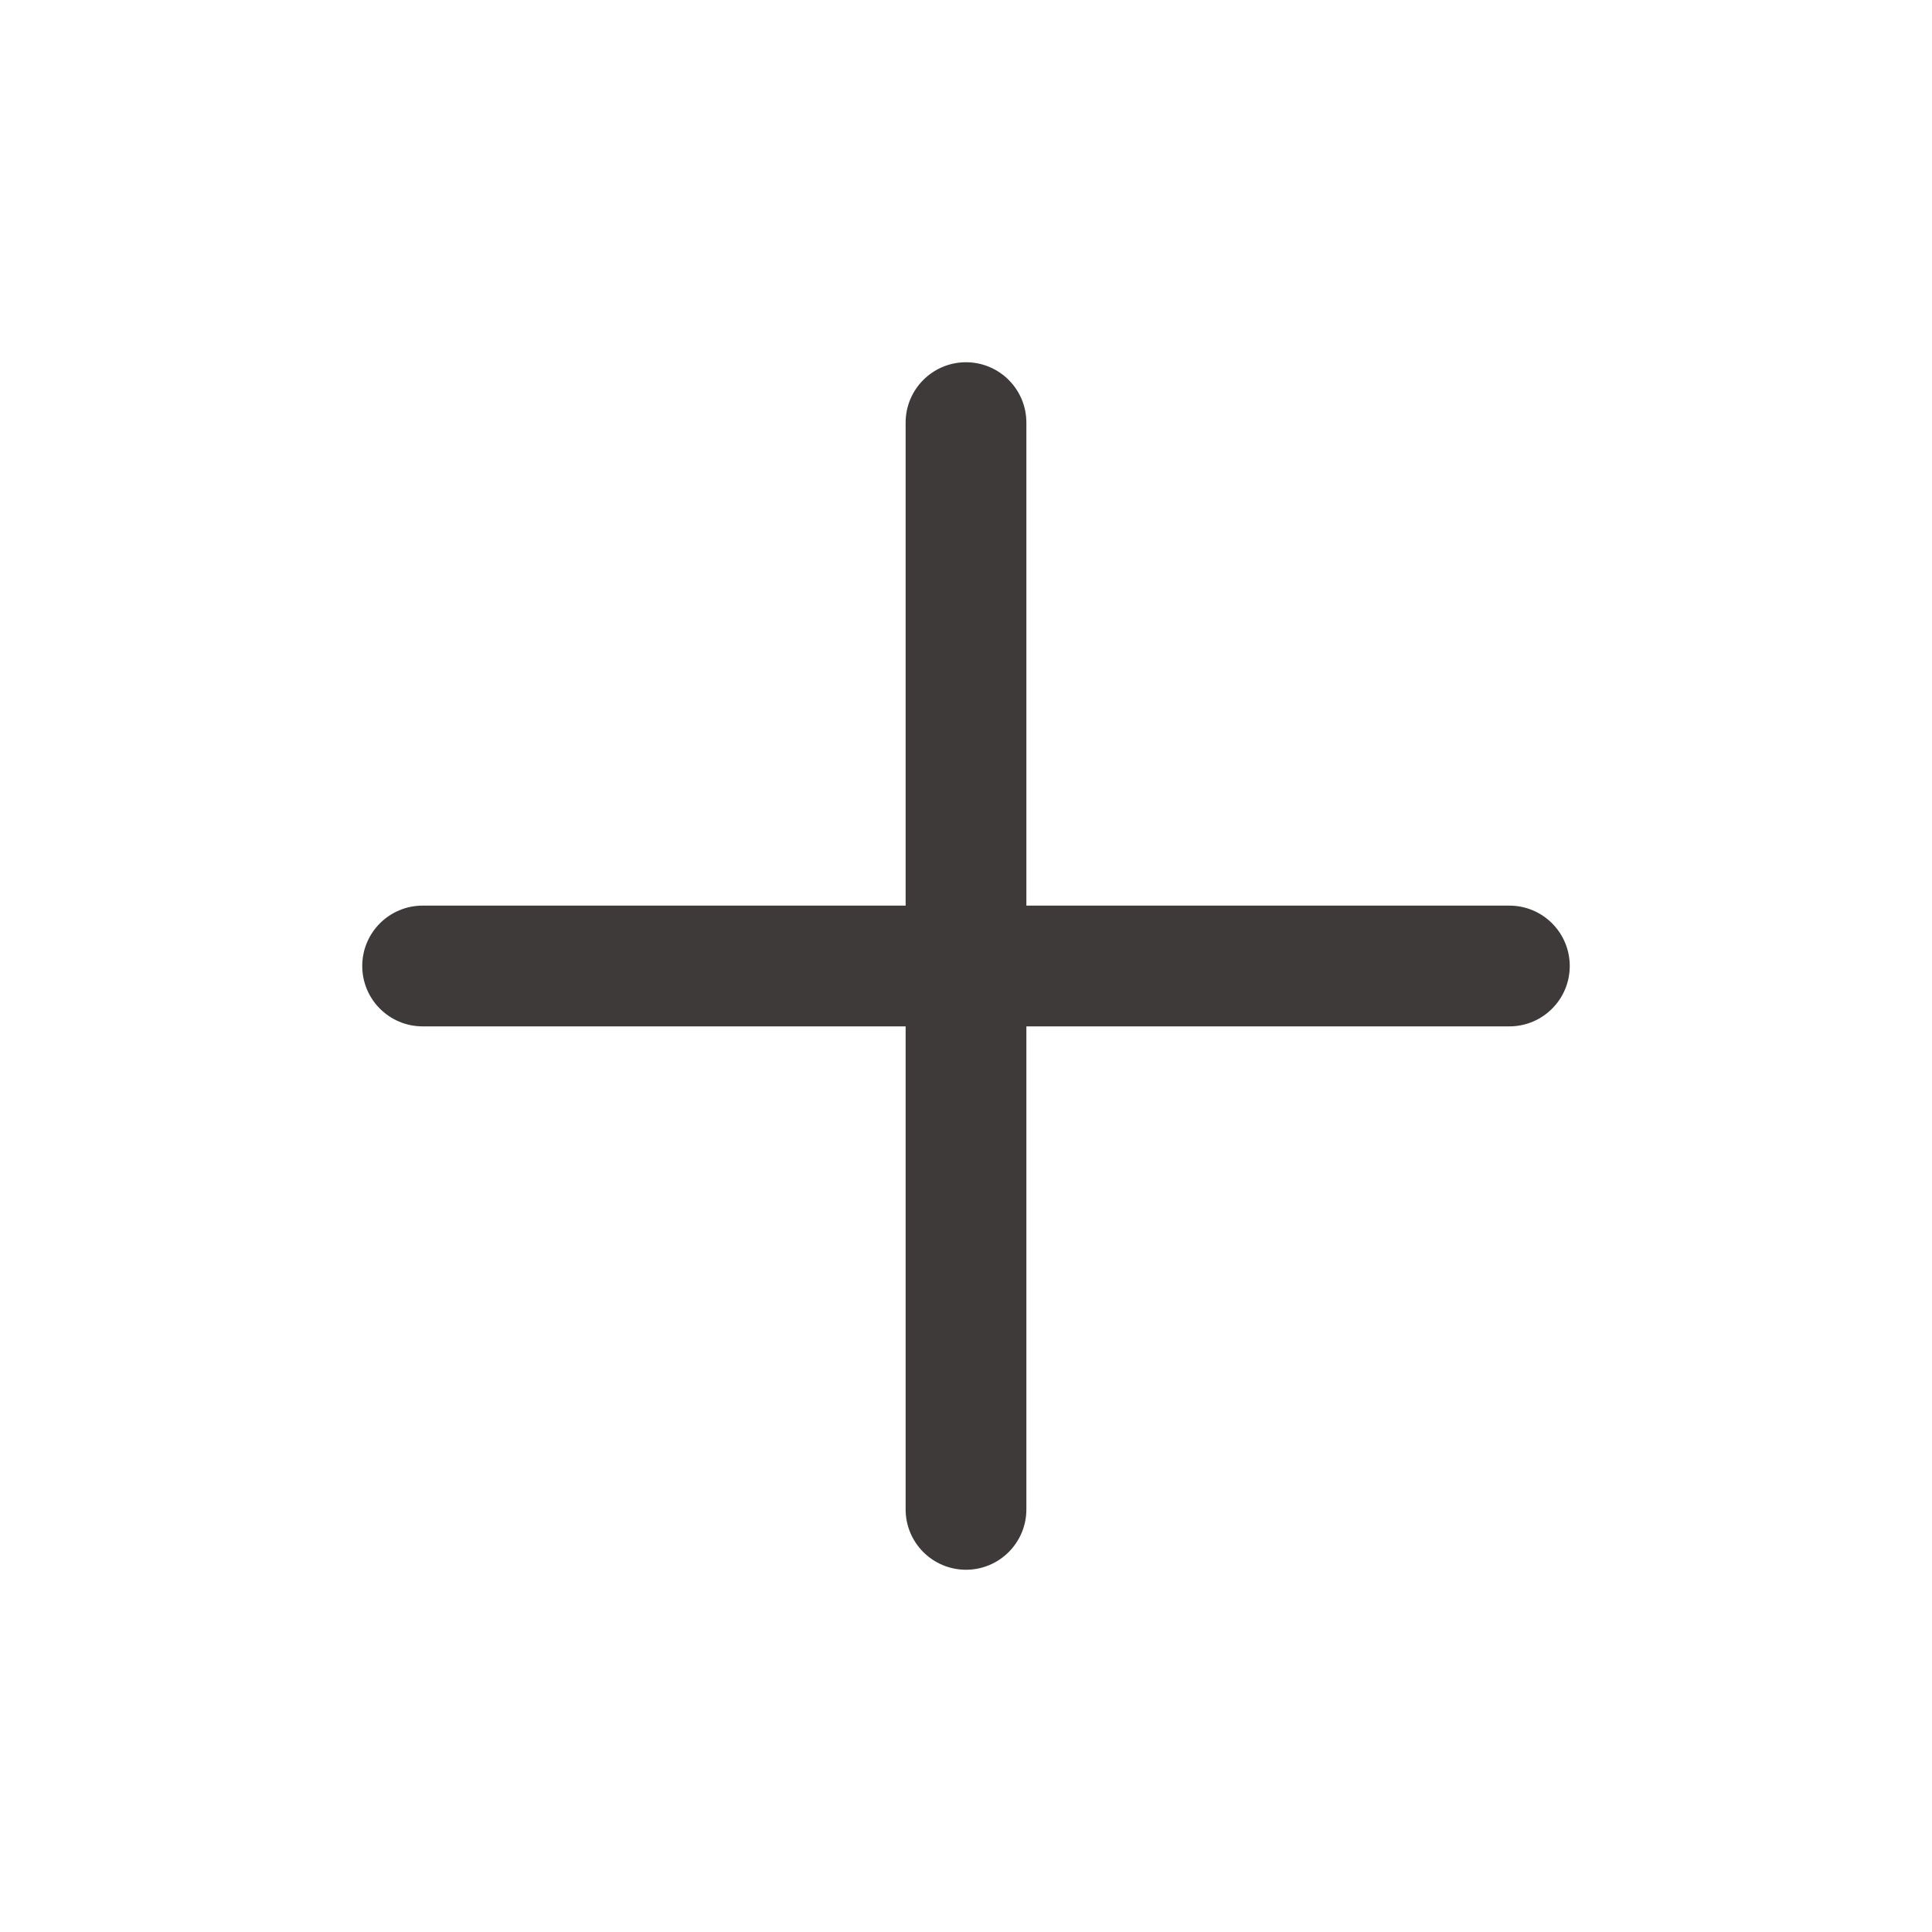
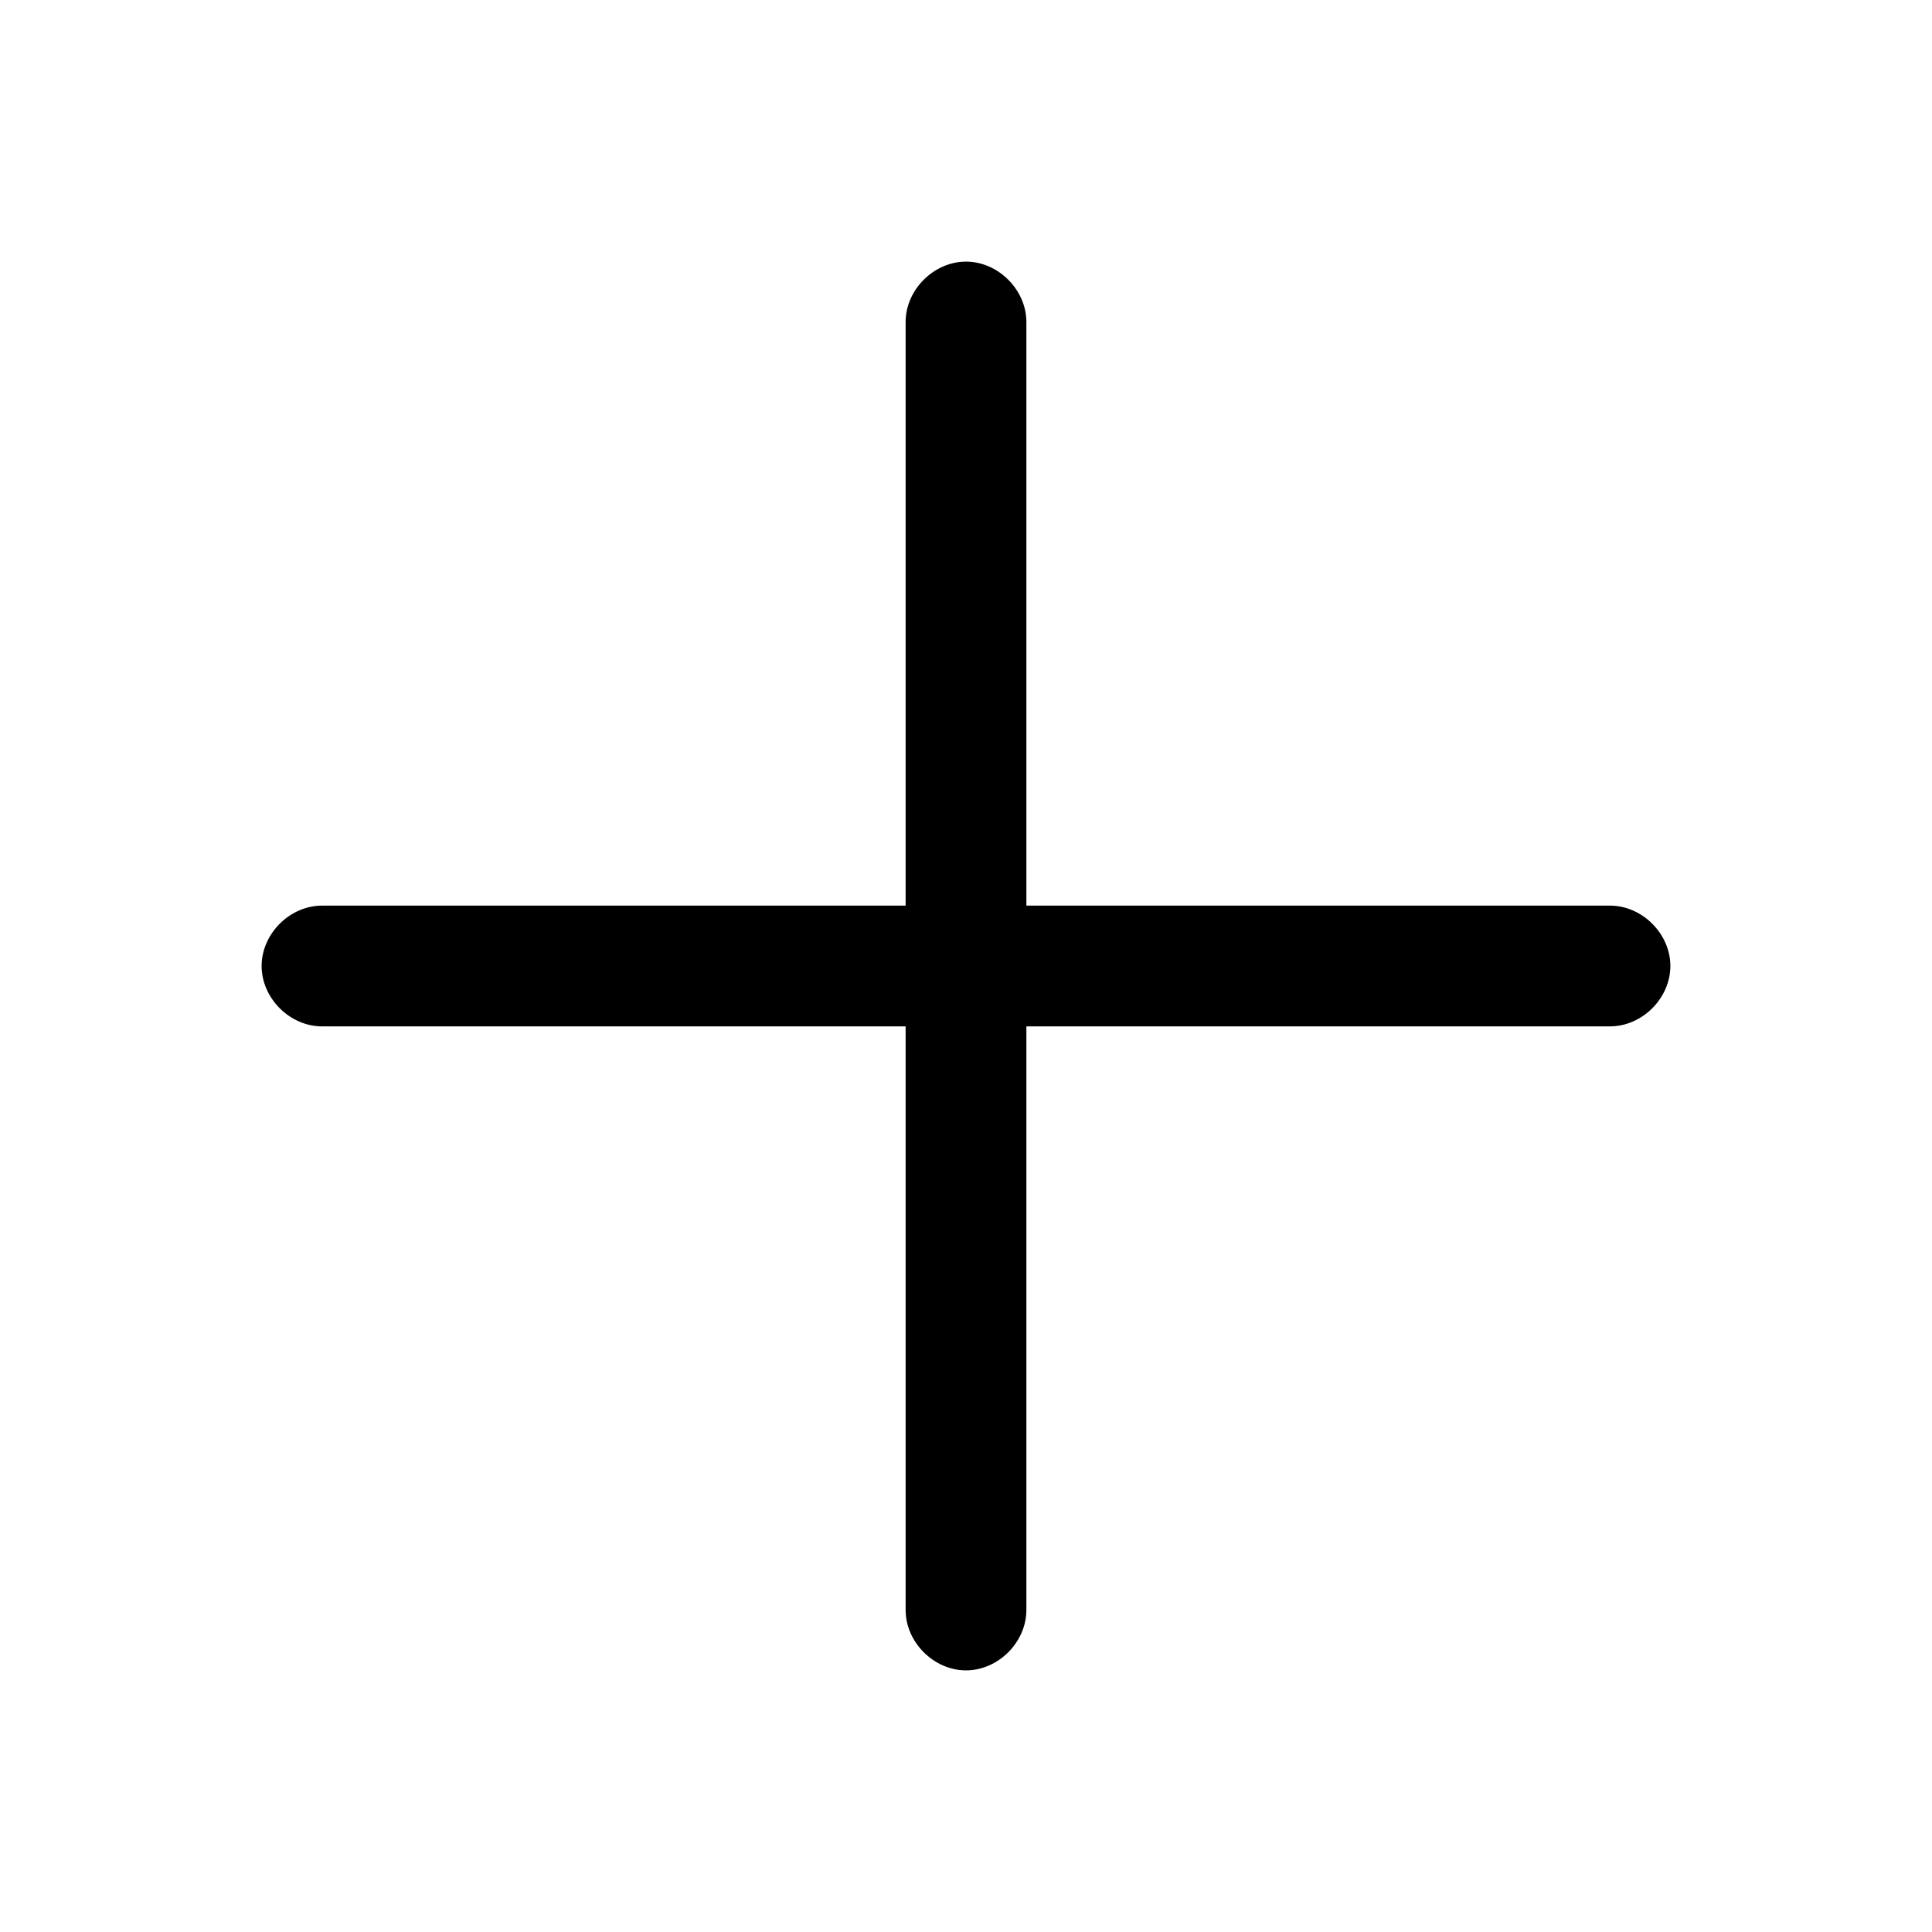
- <svg xmlns="http://www.w3.org/2000/svg" t="1677155711450" class="icon" viewBox="0 0 1024 1024" version="1.1" p-id="2780" width="128" height="128">
-   <path d="M512 832a32 32 0 0 0 32-32v-256h256a32 32 0 0 0 0-64h-256V224a32 32 0 0 0-64 0v256H224a32 32 0 0 0 0 64h256v256a32 32 0 0 0 32 32" fill="#3E3A39" p-id="2781" />
+ <svg xmlns="http://www.w3.org/2000/svg" t="1677159358612" class="icon" viewBox="0 0 1024 1024" version="1.1" p-id="3090" width="128" height="128">
+   <path d="M853.333 480H544V170.667c0-17.067-14.933-32-32-32s-32 14.933-32 32v309.333H170.667c-17.067 0-32 14.933-32 32s14.933 32 32 32h309.333V853.333c0 17.067 14.933 32 32 32s32-14.933 32-32V544H853.333c17.067 0 32-14.933 32-32s-14.933-32-32-32z" p-id="3091" />
</svg>
